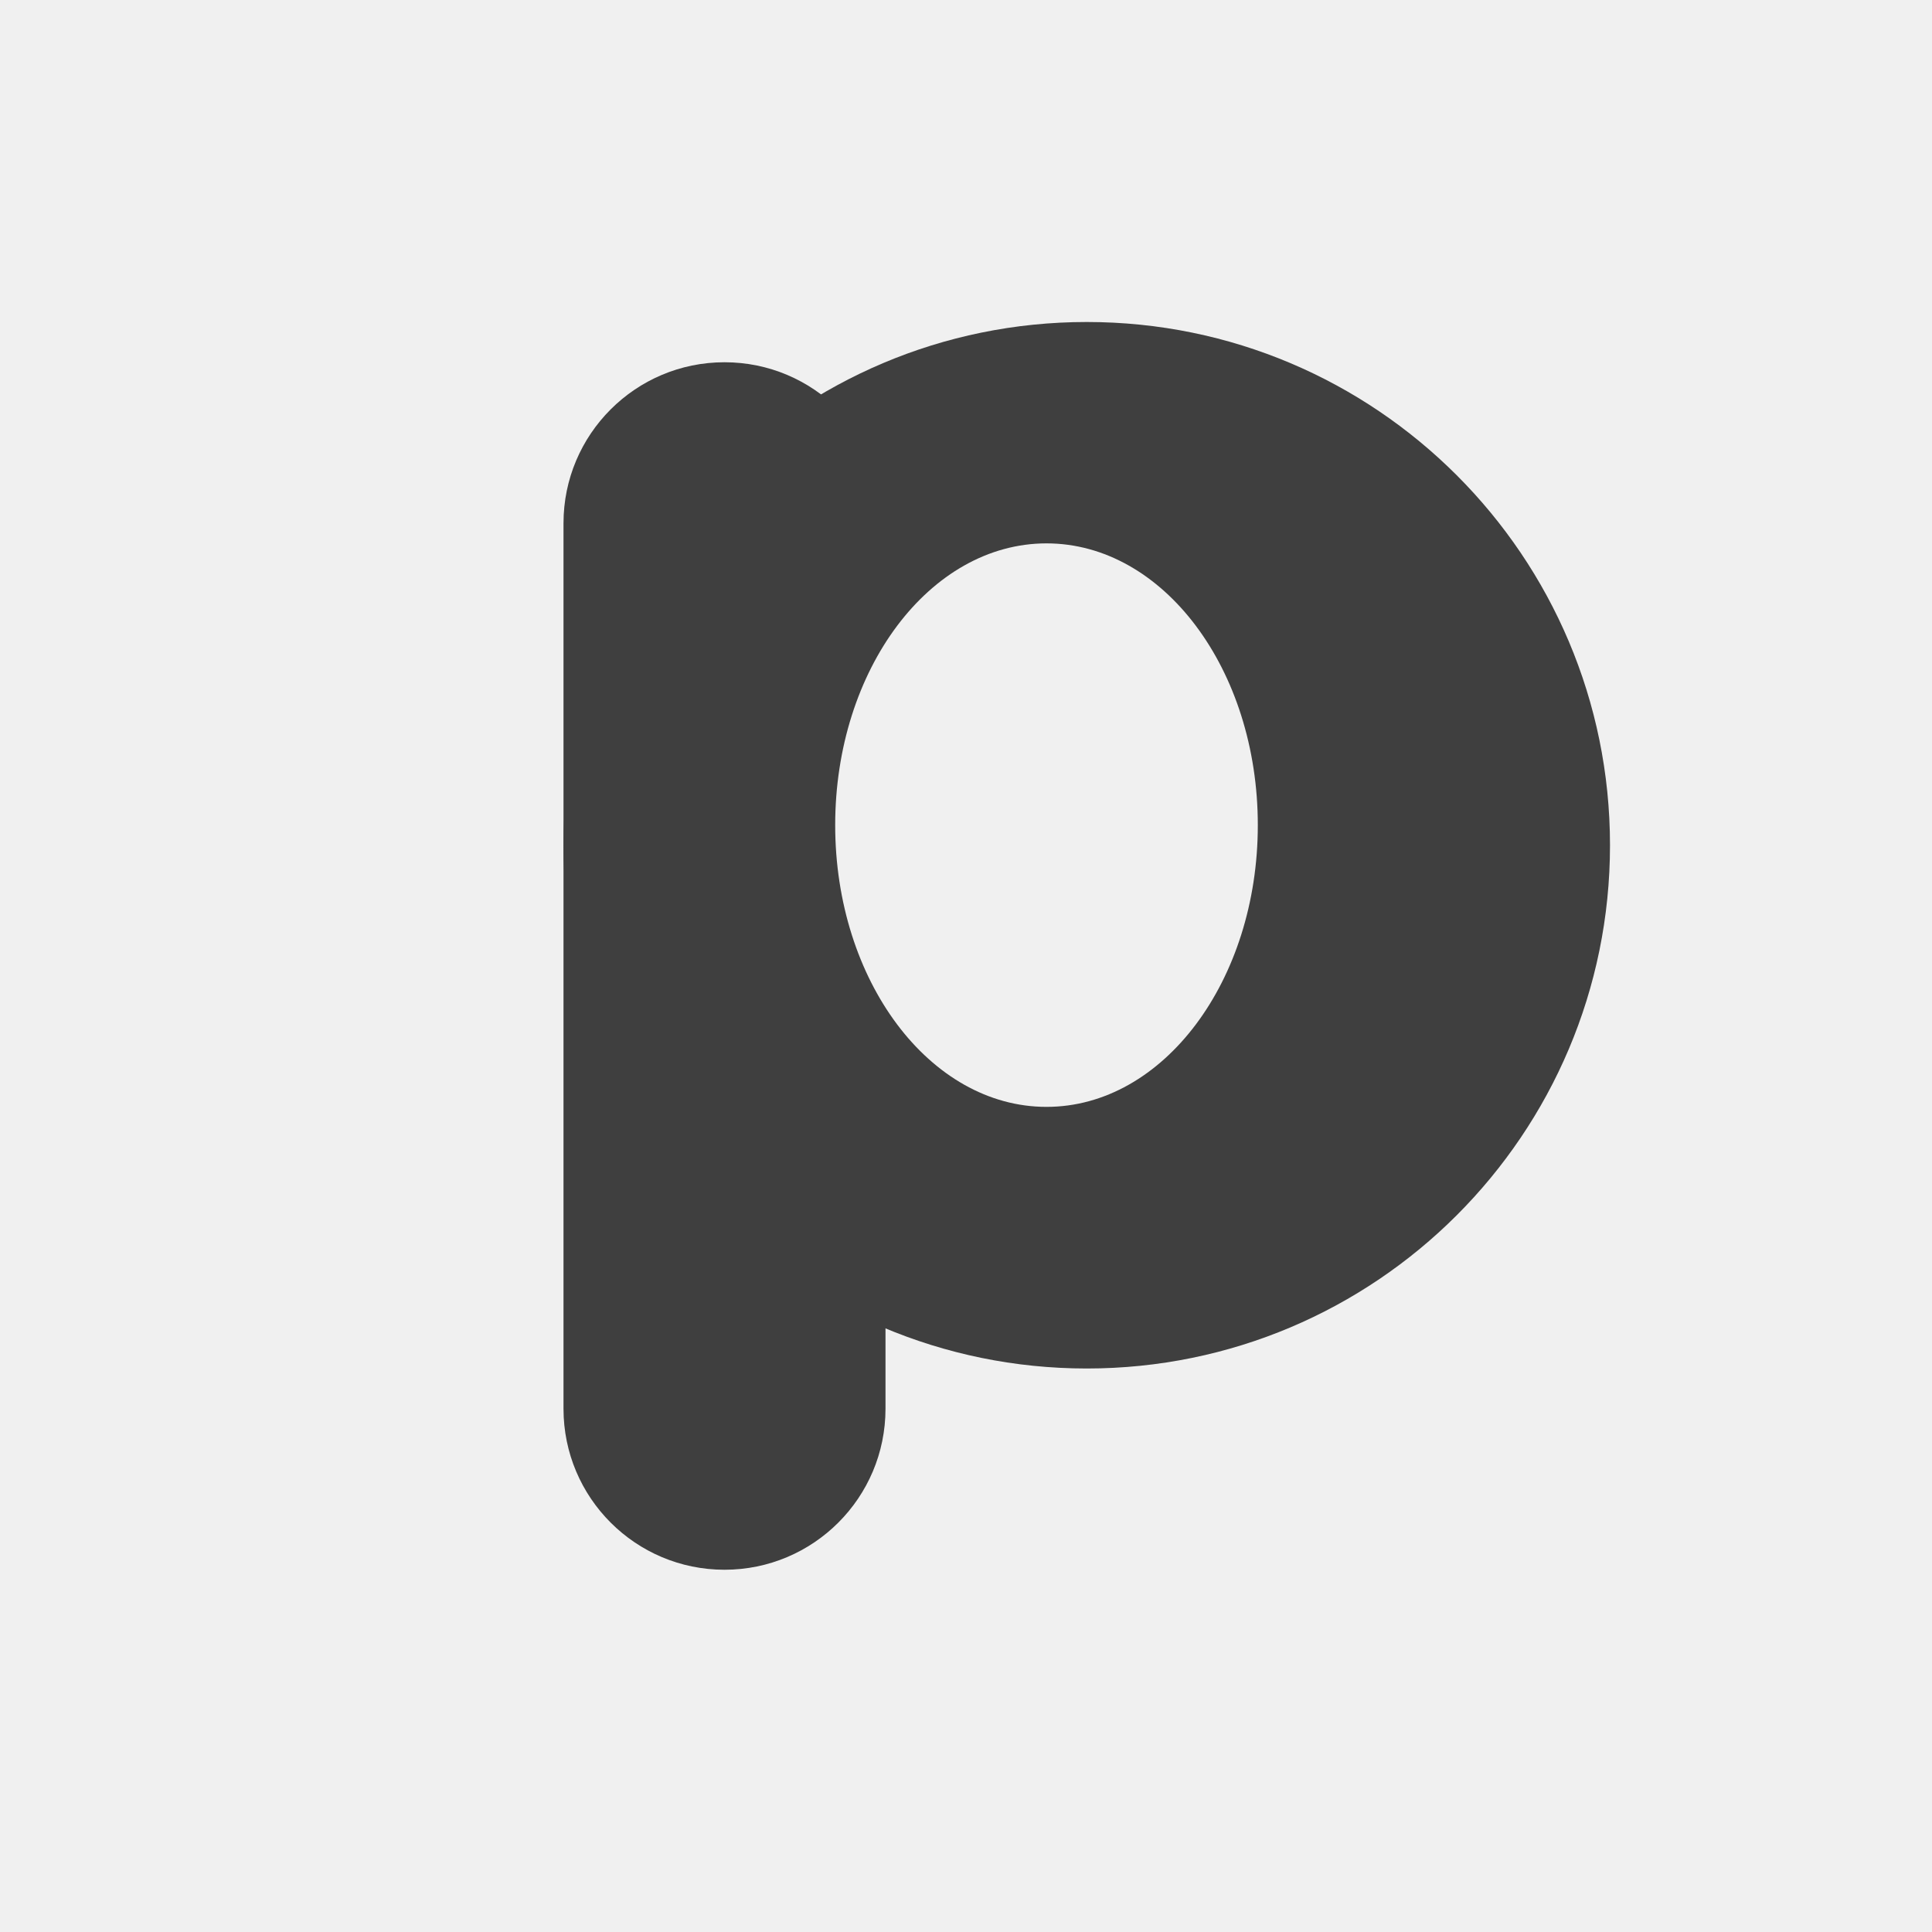
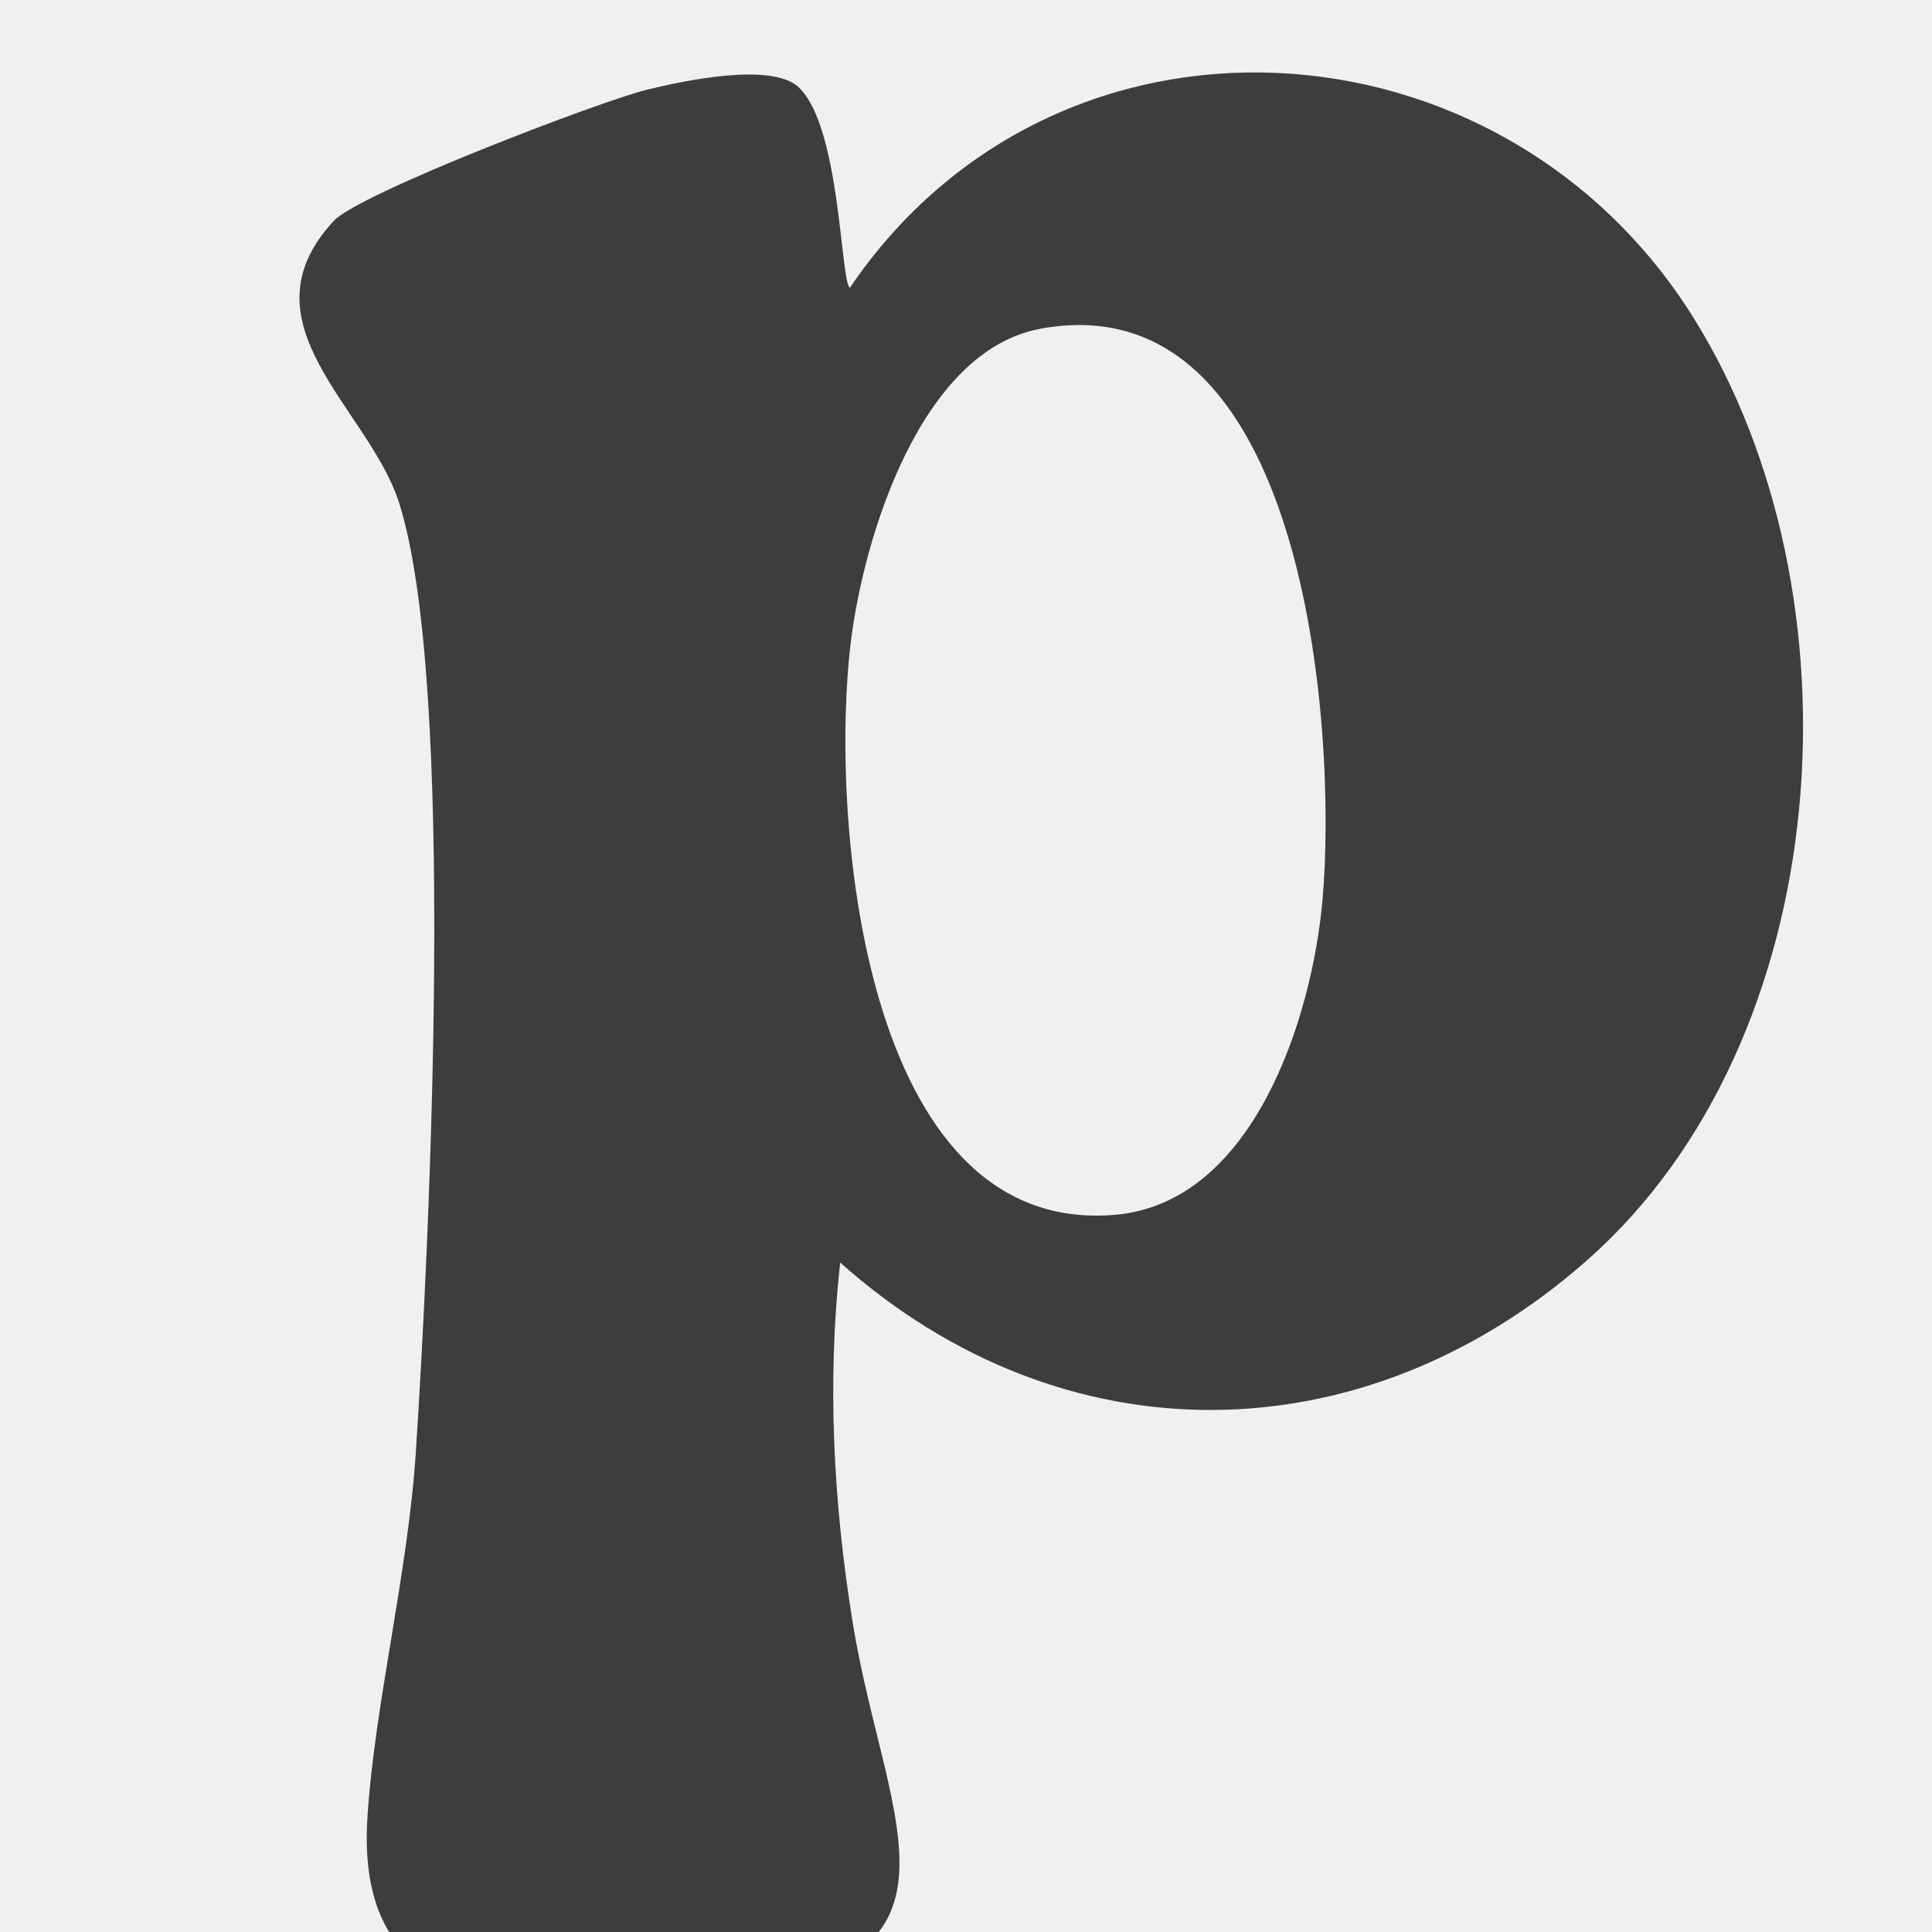
- <svg xmlns="http://www.w3.org/2000/svg" viewBox="0 0 96 96" width="96" height="96">
-   <defs>
-     <mask id="counter">
-       <rect width="96" height="96" fill="#fff" />
-       <ellipse cx="52" cy="41" rx="10.5" ry="14" fill="#000" />
-     </mask>
-   </defs>
-   <g fill="#3f3f3f" mask="url(#counter)">
-     <rect x="28" y="18" width="16" height="60" rx="8" />
-     <circle cx="54" cy="42" r="26" />
-   </g>
+ <svg xmlns="http://www.w3.org/2000/svg" viewBox="-62 -15 400 400" width="400" height="400">
+   <path fill="#3d3d3d" d="M103.44,3.15c8.57,8.25,8.55,39.98,10.51,41.44,42.85-63.17,134.85-57.52,174.65,6.16,35.77,57.24,29.9,149.47-22.11,195.26-46.3,40.76-108.35,41.53-154.54.39-2.73,24.72-1.41,49.65,2.56,74.35,6.95,43.24,29.68,72.93-33.47,77.58-33,2.43-69.65,5.37-66.97-37.02,1.48-23.43,8.39-50.47,10.04-75.87,2.87-44.2,8.38-159.37-3.52-196.45C14.34,69.52-12.65,51.91,7.14,30.7,12.45,25.01,62.06,6.02,71.93,3.58c7.3-1.8,25.92-5.84,31.52-.44h-.01,0ZM153.36,53.08c-24.72,4.58-36.5,42.98-39.19,64.69-4.42,35.69,2.04,123.28,54.7,118.74,28.67-2.47,40.77-40.84,42.93-65.07,3.18-35.65-3.54-128.54-58.44-118.37h0Z" />
</svg>
